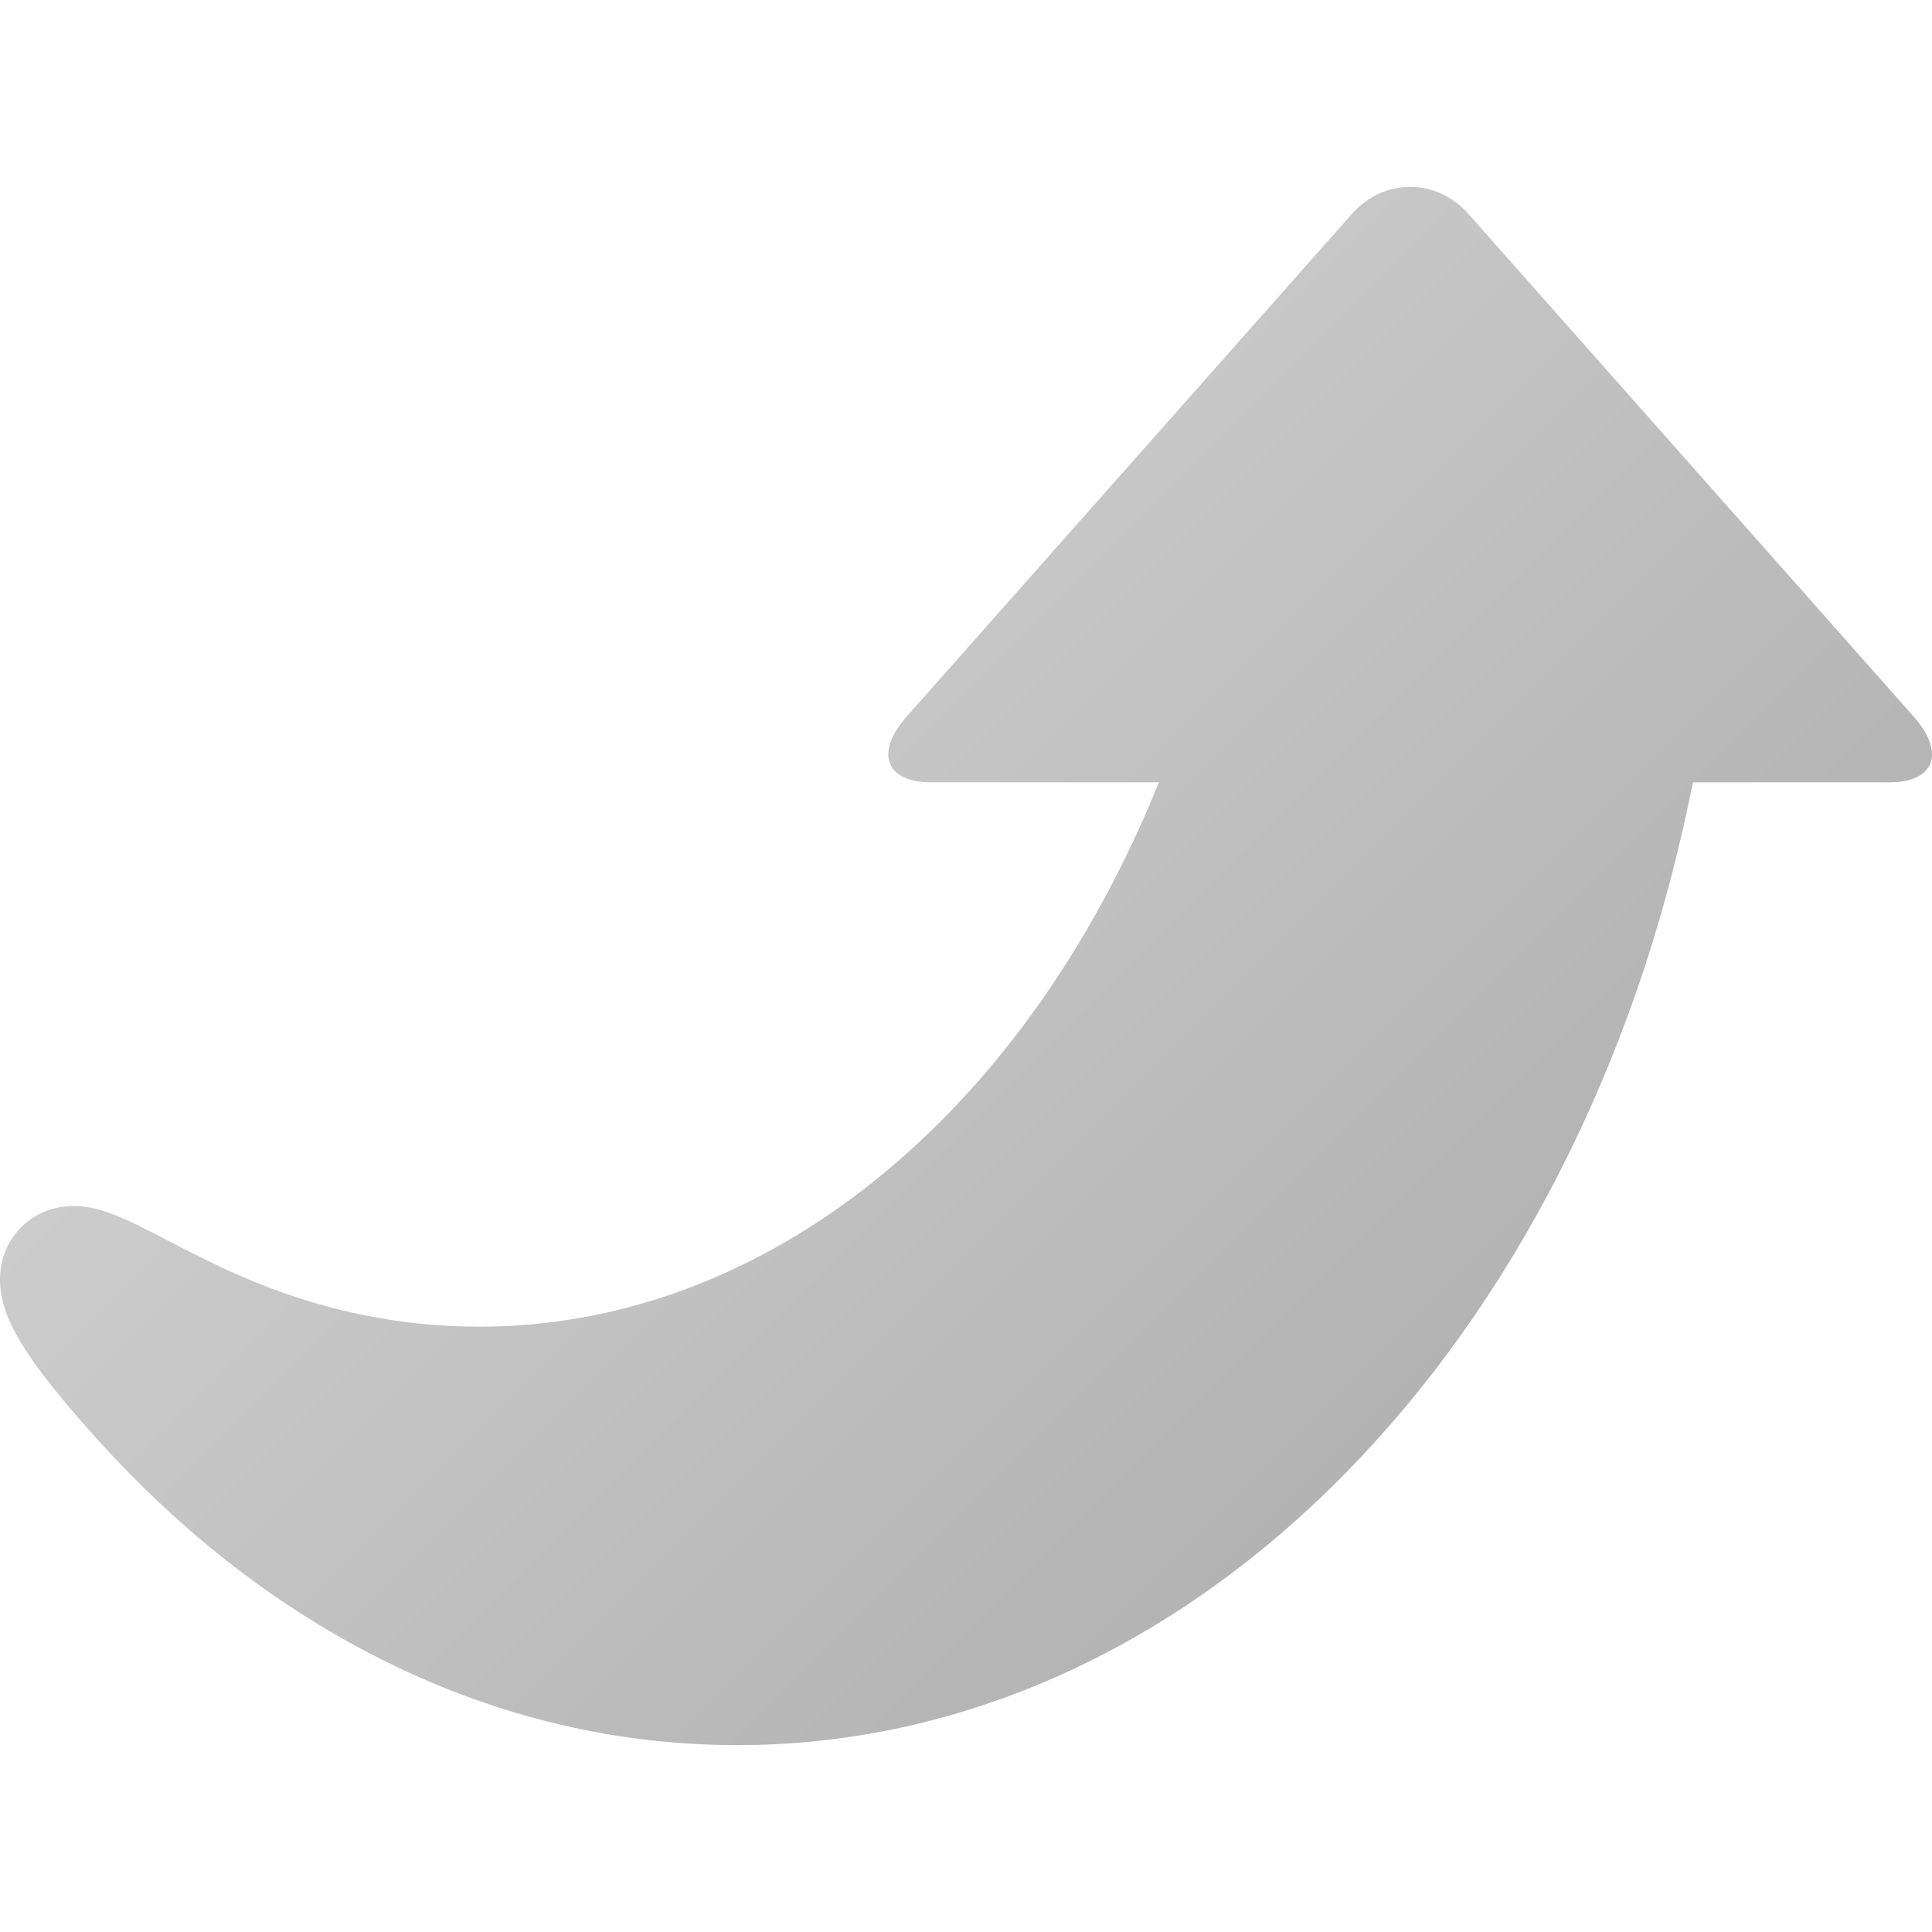
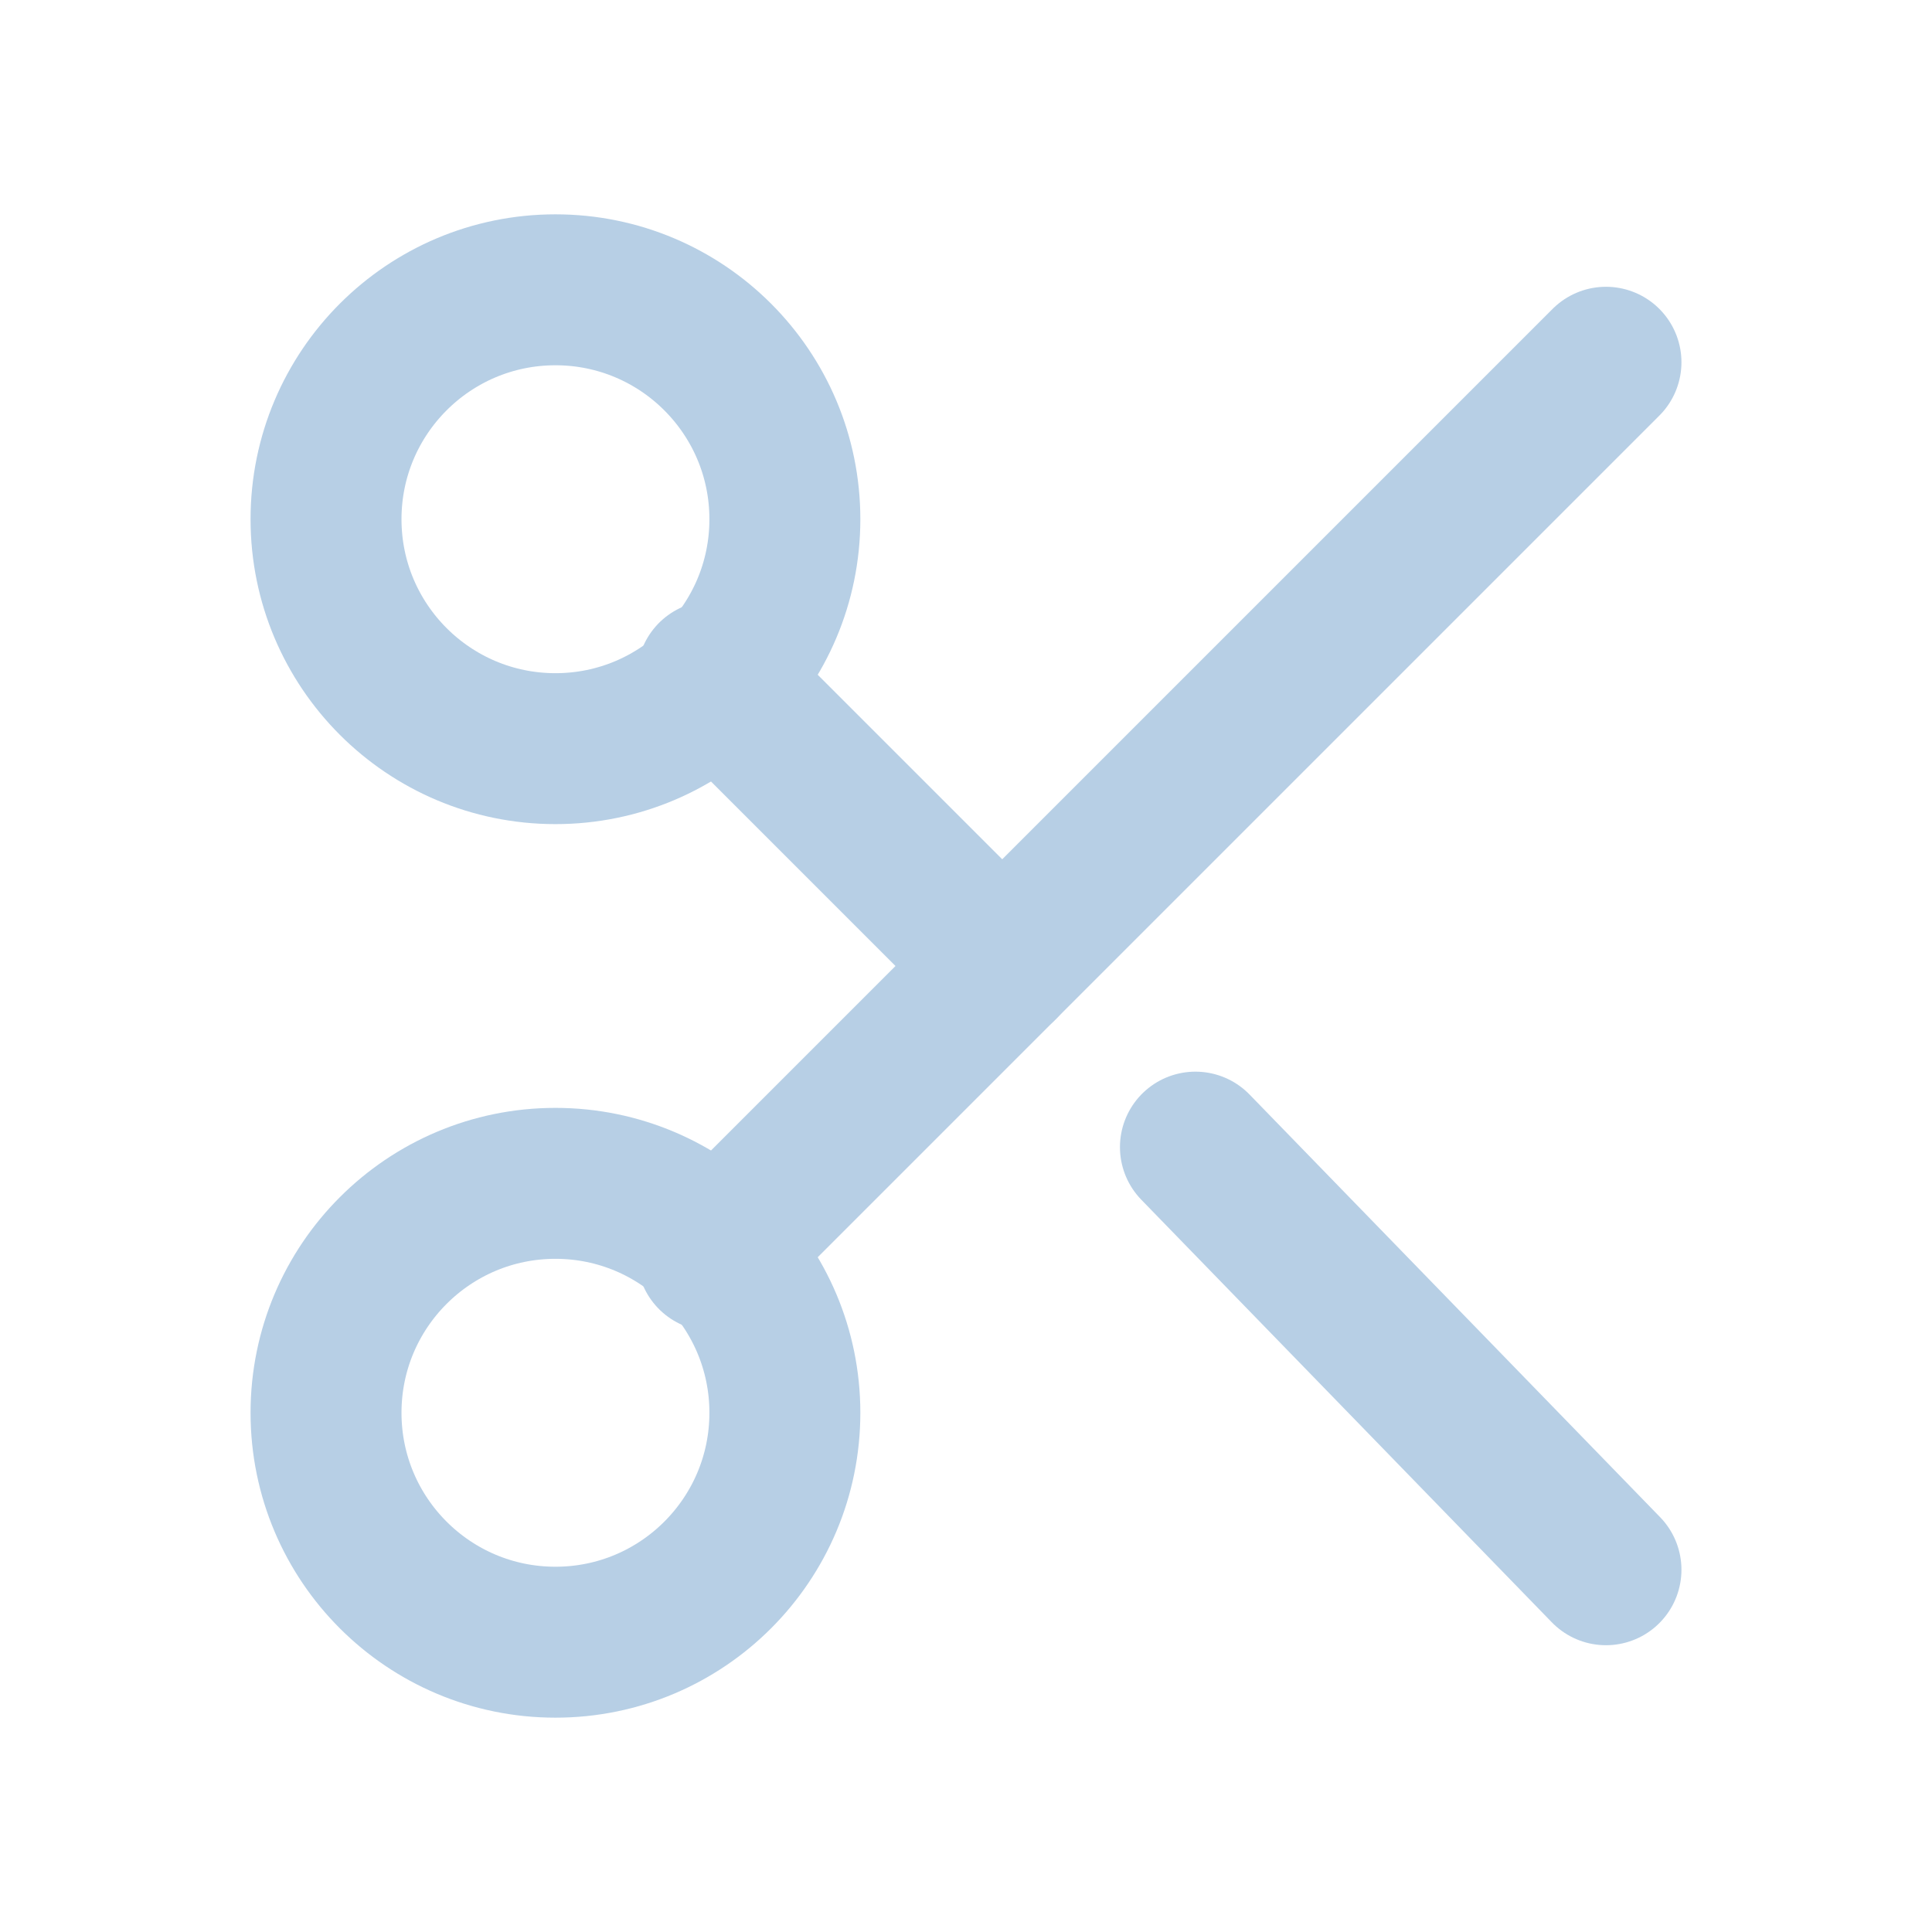
- <svg xmlns="http://www.w3.org/2000/svg" width="16" height="16" viewBox="0 0 500 500">
-   <linearGradient id="a" gradientUnits="userSpaceOnUse" x1="155.761" y1="167.326" x2="358.955" y2="370.52">
-     <stop offset="0" stop-color="#CCC" />
-     <stop offset="1" stop-color="#b3b3b3" />
-   </linearGradient>
-   <path fill="url(#a)" d="M495.23 185.42l-55.765-62.95c-8.304-9.374-21.892-24.712-30.194-34.086l-29.226-32.992c-8.303-9.374-21.892-9.374-30.196 0l-1.314 1.485a436769.01 436769.01 0 0 0-30.195 34.086l-83.675 94.458c-8.304 9.374-5.49 17.043 6.253 17.043h59.002C264.718 289.487 197.635 343.35 124.025 343.35c-21.14 0-41.964-4.437-61.892-13.188-7.428-3.262-13.687-6.508-19.208-9.37-10.08-5.227-16.738-8.68-23.91-8.68-4.972 0-9.623 1.8-13.095 5.067-4.972 4.678-6.944 11.51-5.412 18.74.792 3.738 2.46 7.59 5.25 12.117 3.858 6.26 10.013 14.008 19.37 24.387 22.475 24.93 47.843 44.42 75.4 57.927 28.813 14.126 59.19 21.287 90.29 21.287 29.23 0 57.89-6.347 85.186-18.862 26.142-11.988 50.486-29.376 72.356-51.68 21.43-21.855 39.95-47.88 55.042-77.35 15.233-29.743 26.598-62.273 33.776-96.688l.96-4.594h50.837c11.743 0 14.556-7.67 6.254-17.042z" />
+ <svg xmlns="http://www.w3.org/2000/svg" version="1.1" id="Ebene_1" x="0px" y="0px" width="16px" height="16px" viewBox="0 0 16 16" style="enable-background:new 0 0 16 16;" xml:space="preserve">
+   <style type="text/css">
+ 	.st0{fill:none;stroke:#B7CFE5;stroke-width:1.25;stroke-linecap:round;stroke-linejoin:round;}
+ </style>
+   <g>
+     <circle class="st0" cx="4.6" cy="4.3" r="1.9" />
+     <circle class="st0" cx="4.6" cy="11.7" r="1.9" />
+     <line class="st0" x1="13.3" y1="3" x2="5.9" y2="10.4" />
+     <line class="st0" x1="9.9" y1="9.5" x2="13.3" y2="13" />
+     <line class="st0" x1="5.9" y1="5.6" x2="8.3" y2="8" />
+   </g>
</svg>
